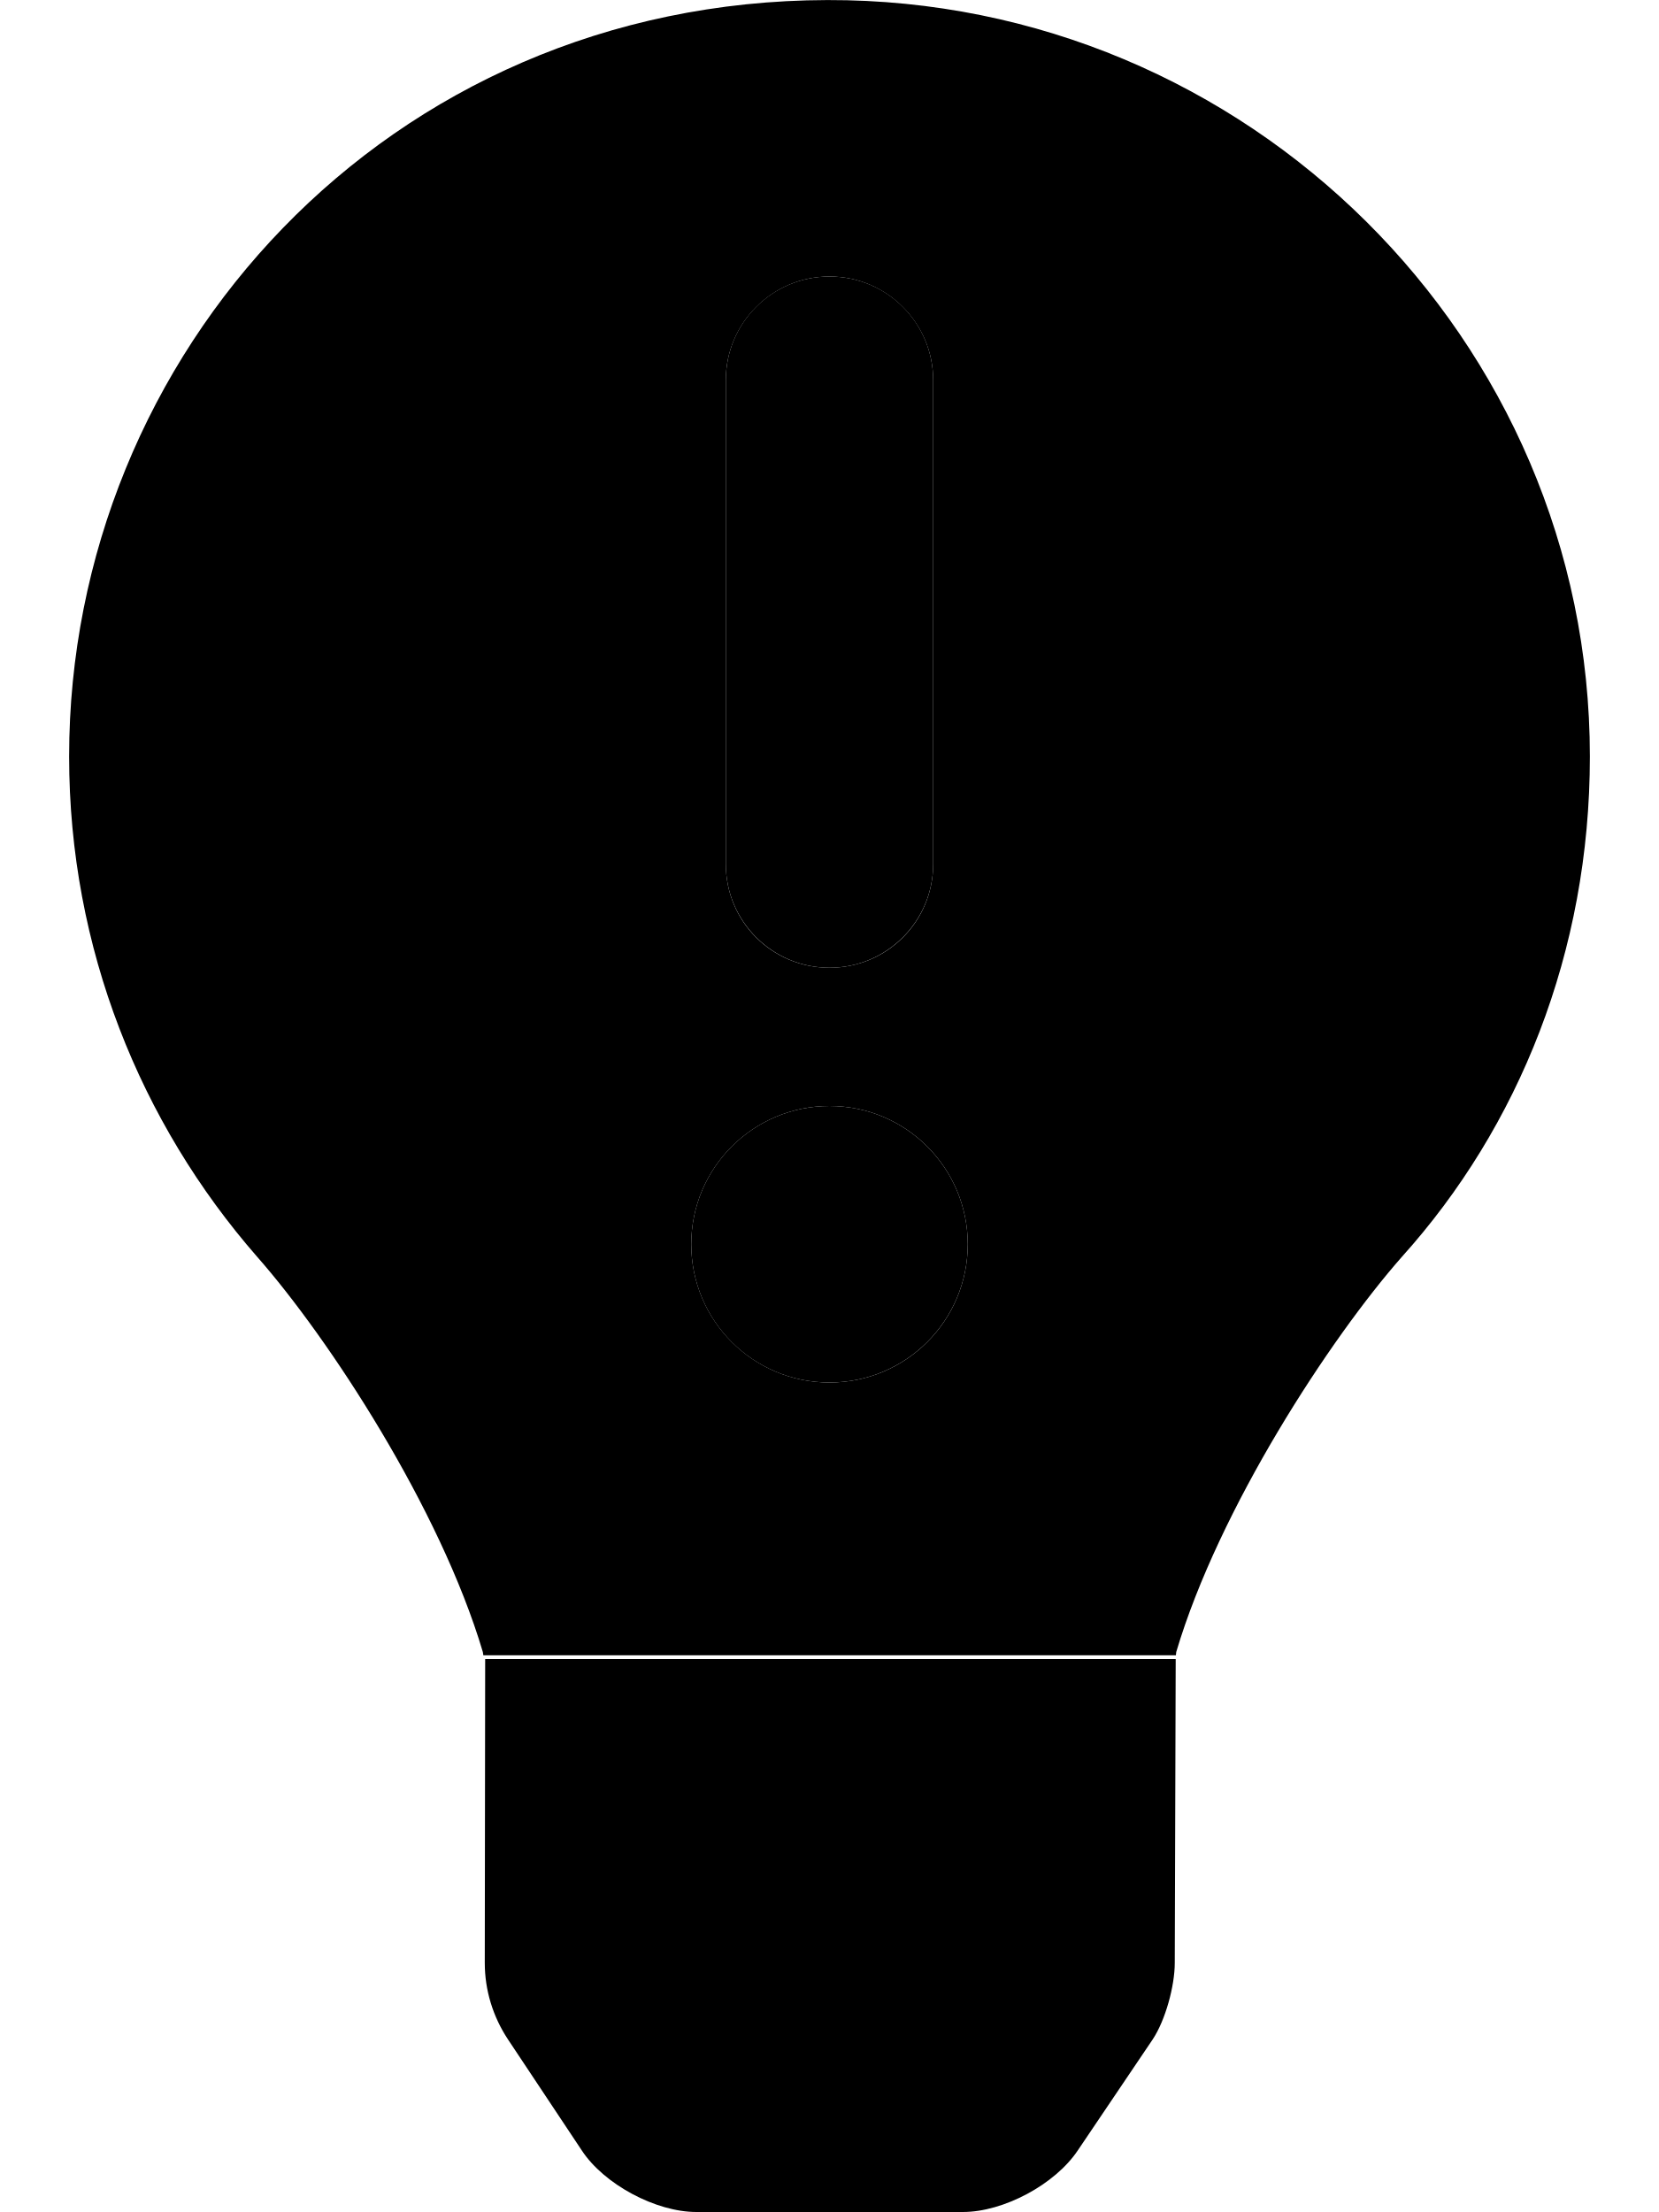
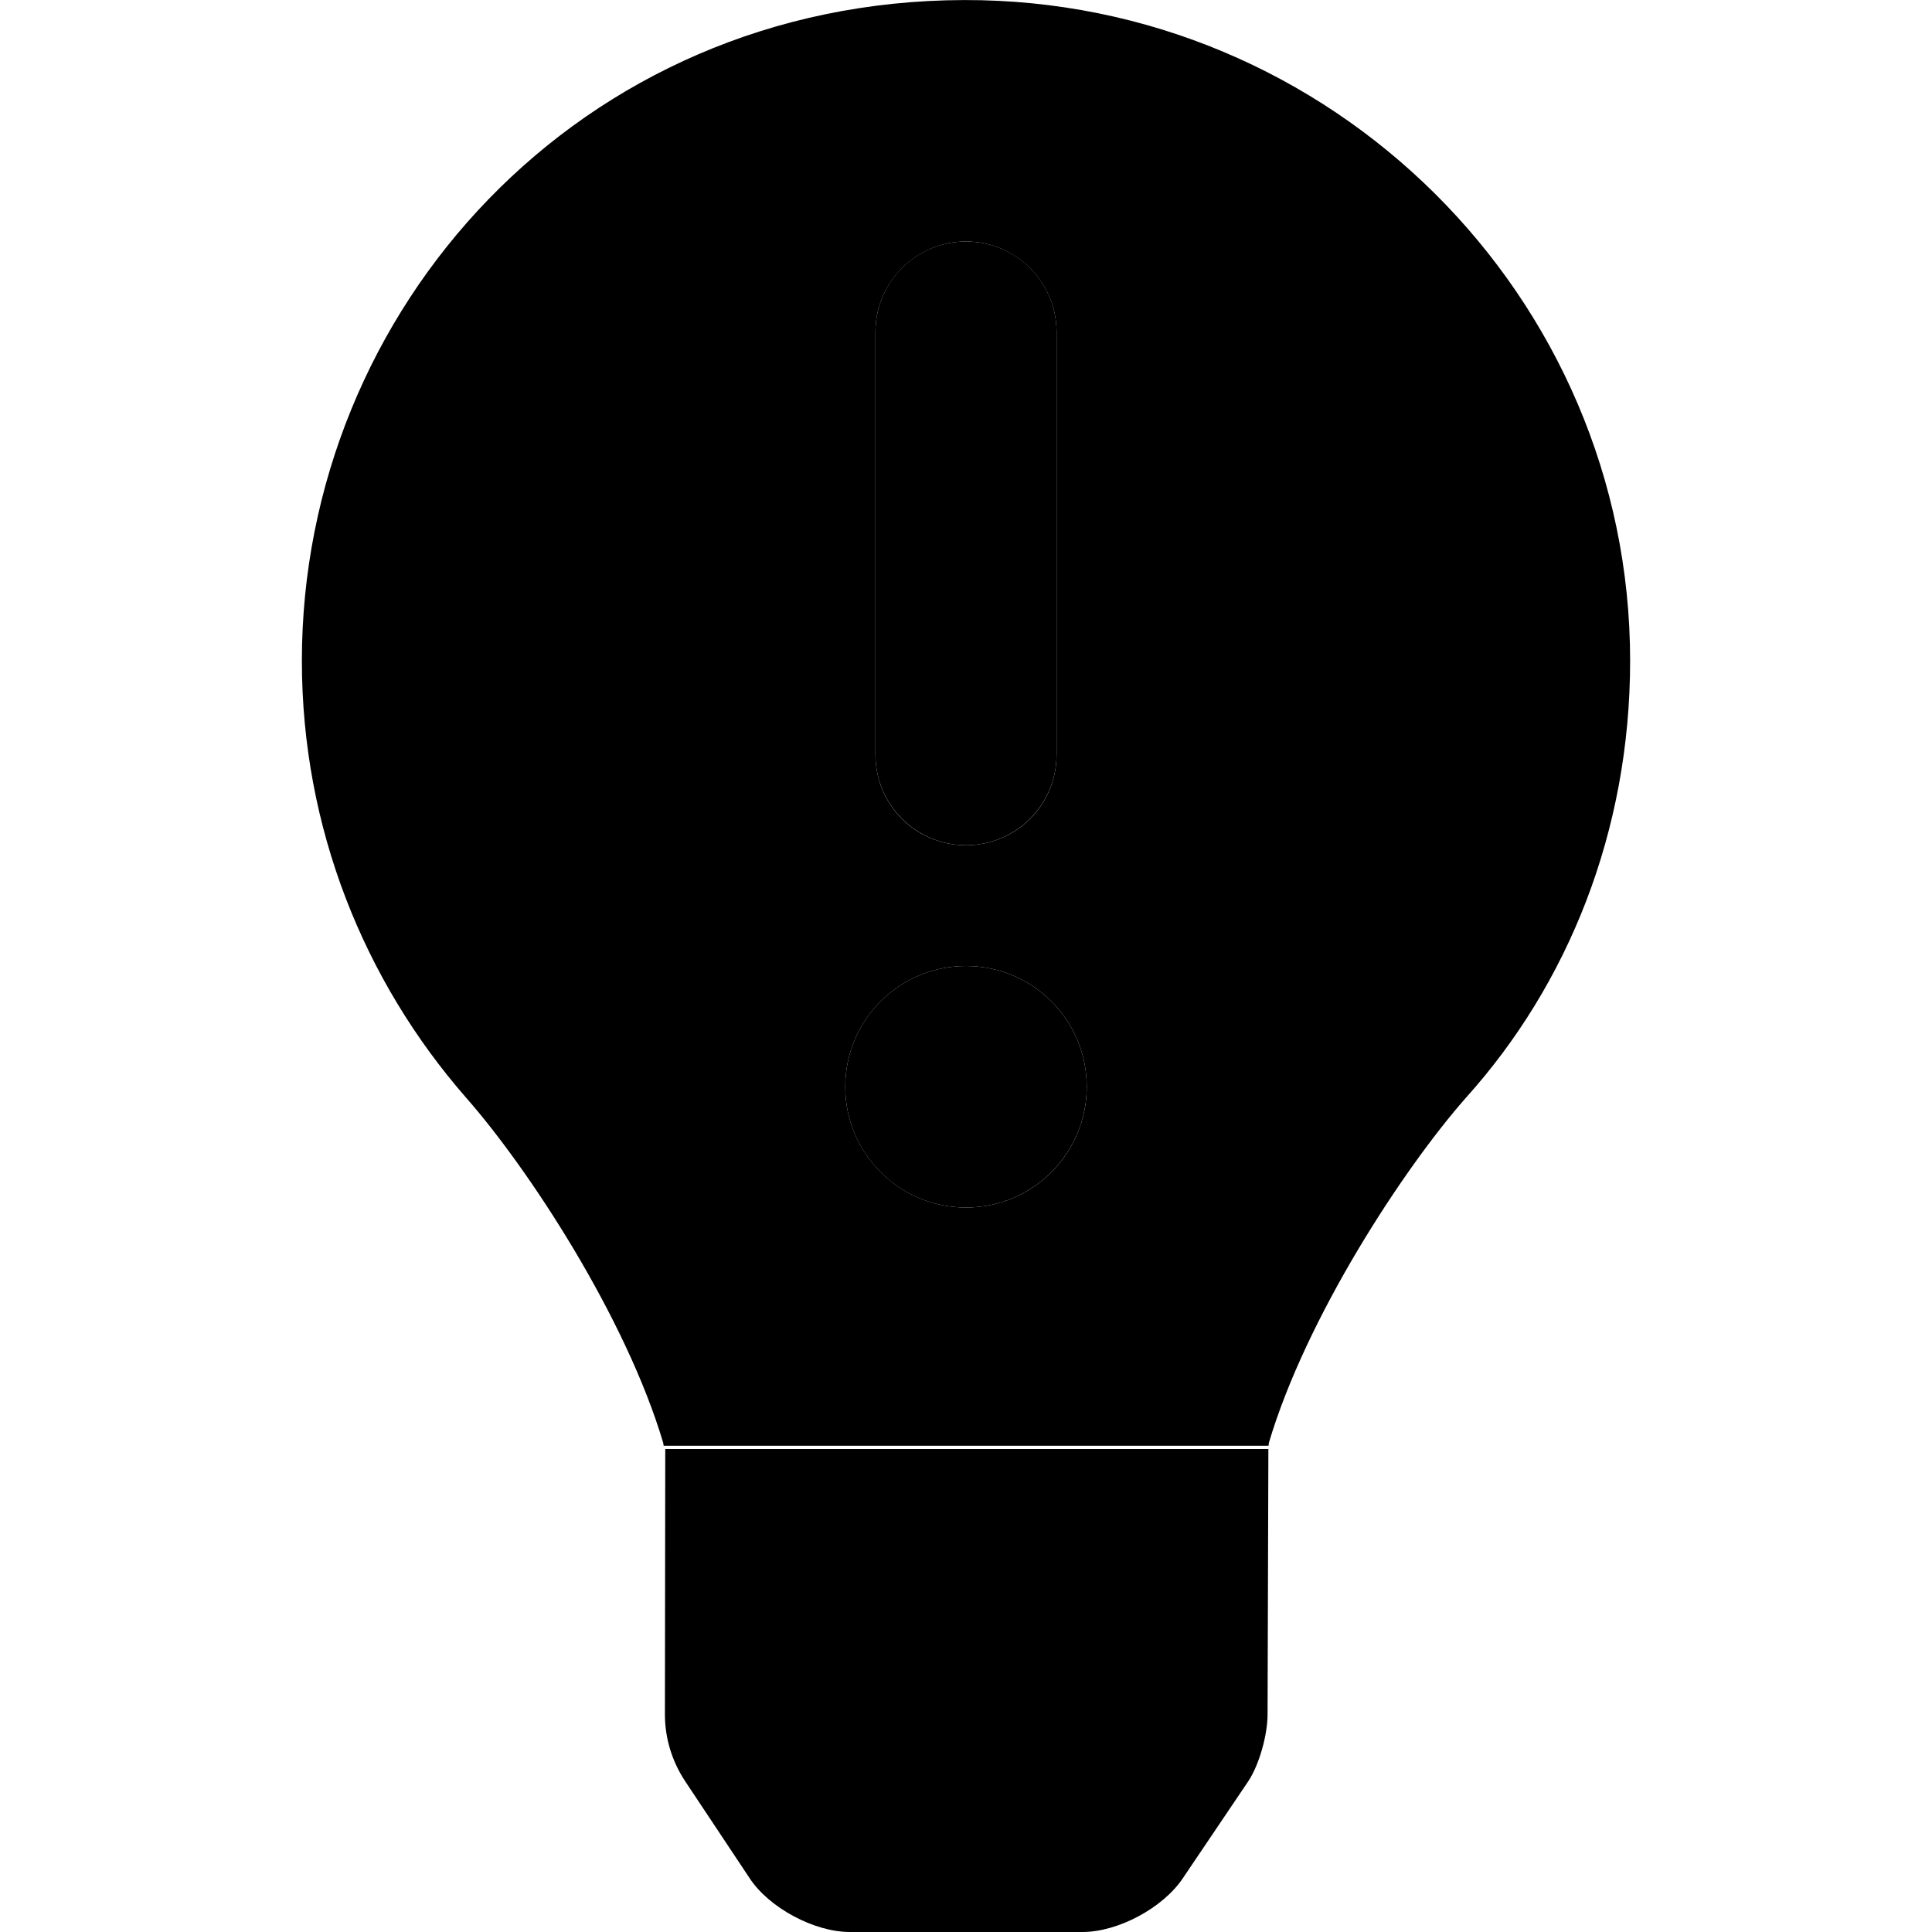
- <svg xmlns="http://www.w3.org/2000/svg" viewBox="0 0 384 512">
-   <path className="bx-icon-primary" d="M192 224c13.25 0 24-10.75 24-24v-112C216 74.75 205.3 64 192 64S168 74.75 168 88v112C168 213.3 178.8 224 192 224zM192 320c17.67 0 32-14.33 32-32s-14.33-32-32-32S160 270.3 160 288S174.3 320 192 320zM112.3 384l-.091 70.35c0 6.297 1.886 12.43 5.355 17.68l17.08 25.69C139.8 505.6 151.8 512 161.2 512h61.67c9.438 0 21.36-6.395 26.61-14.27l17.34-25.7c2.938-4.438 5.097-12.35 5.097-17.68l.216-70.35L112.3 384z" />
-   <path className="bx-icon-secondary" d="M191.5 .013C89.47 .263 16 82.1 16 175.1c0 44.38 16.52 84.89 43.52 115.8c16.62 18.88 42.36 58.23 52.24 91.48c0 .25 .115 .51 .115 .76l160.3 .001c0-.25 .083-.511 .083-.761c9.875-33.25 35.61-72.61 52.24-91.48C351.5 260.9 368 220.4 368 175.1C368 78.62 288.8-.237 191.5 .013zM168 88C168 74.75 178.8 64 192 64s24 10.75 24 24v112C216 213.3 205.3 224 192 224S168 213.3 168 200V88zM192 320c-17.67 0-32-14.33-32-32s14.33-32 32-32s32 14.33 32 32S209.7 320 192 320z" />
+ <svg xmlns="http://www.w3.org/2000/svg" width="24px" height="24px" viewBox="0 0 384 512" version="1.1">
+   <path class="bx-icon-primary" d="M192 224c13.25 0 24-10.75 24-24v-112C216 74.75 205.3 64 192 64S168 74.75 168 88v112C168 213.3 178.8 224 192 224zM192 320c17.67 0 32-14.33 32-32s-14.33-32-32-32S160 270.3 160 288S174.3 320 192 320zM112.3 384l-.091 70.35c0 6.297 1.886 12.43 5.355 17.68l17.08 25.69C139.8 505.6 151.8 512 161.2 512h61.67c9.438 0 21.36-6.395 26.61-14.27l17.34-25.7c2.938-4.438 5.097-12.35 5.097-17.68l.216-70.35L112.3 384z" />
+   <path class="bx-icon-secondary" d="M191.5 .013C89.47 .263 16 82.1 16 175.1c0 44.38 16.52 84.89 43.52 115.8c16.62 18.88 42.36 58.23 52.24 91.48c0 .25 .115 .51 .115 .76l160.3 .001c0-.25 .083-.511 .083-.761c9.875-33.25 35.61-72.61 52.24-91.48C351.5 260.9 368 220.4 368 175.1C368 78.62 288.8-.237 191.5 .013zM168 88C168 74.75 178.8 64 192 64s24 10.75 24 24v112C216 213.3 205.3 224 192 224S168 213.3 168 200V88zM192 320c-17.67 0-32-14.33-32-32s14.33-32 32-32s32 14.33 32 32S209.7 320 192 320z" />
</svg>
